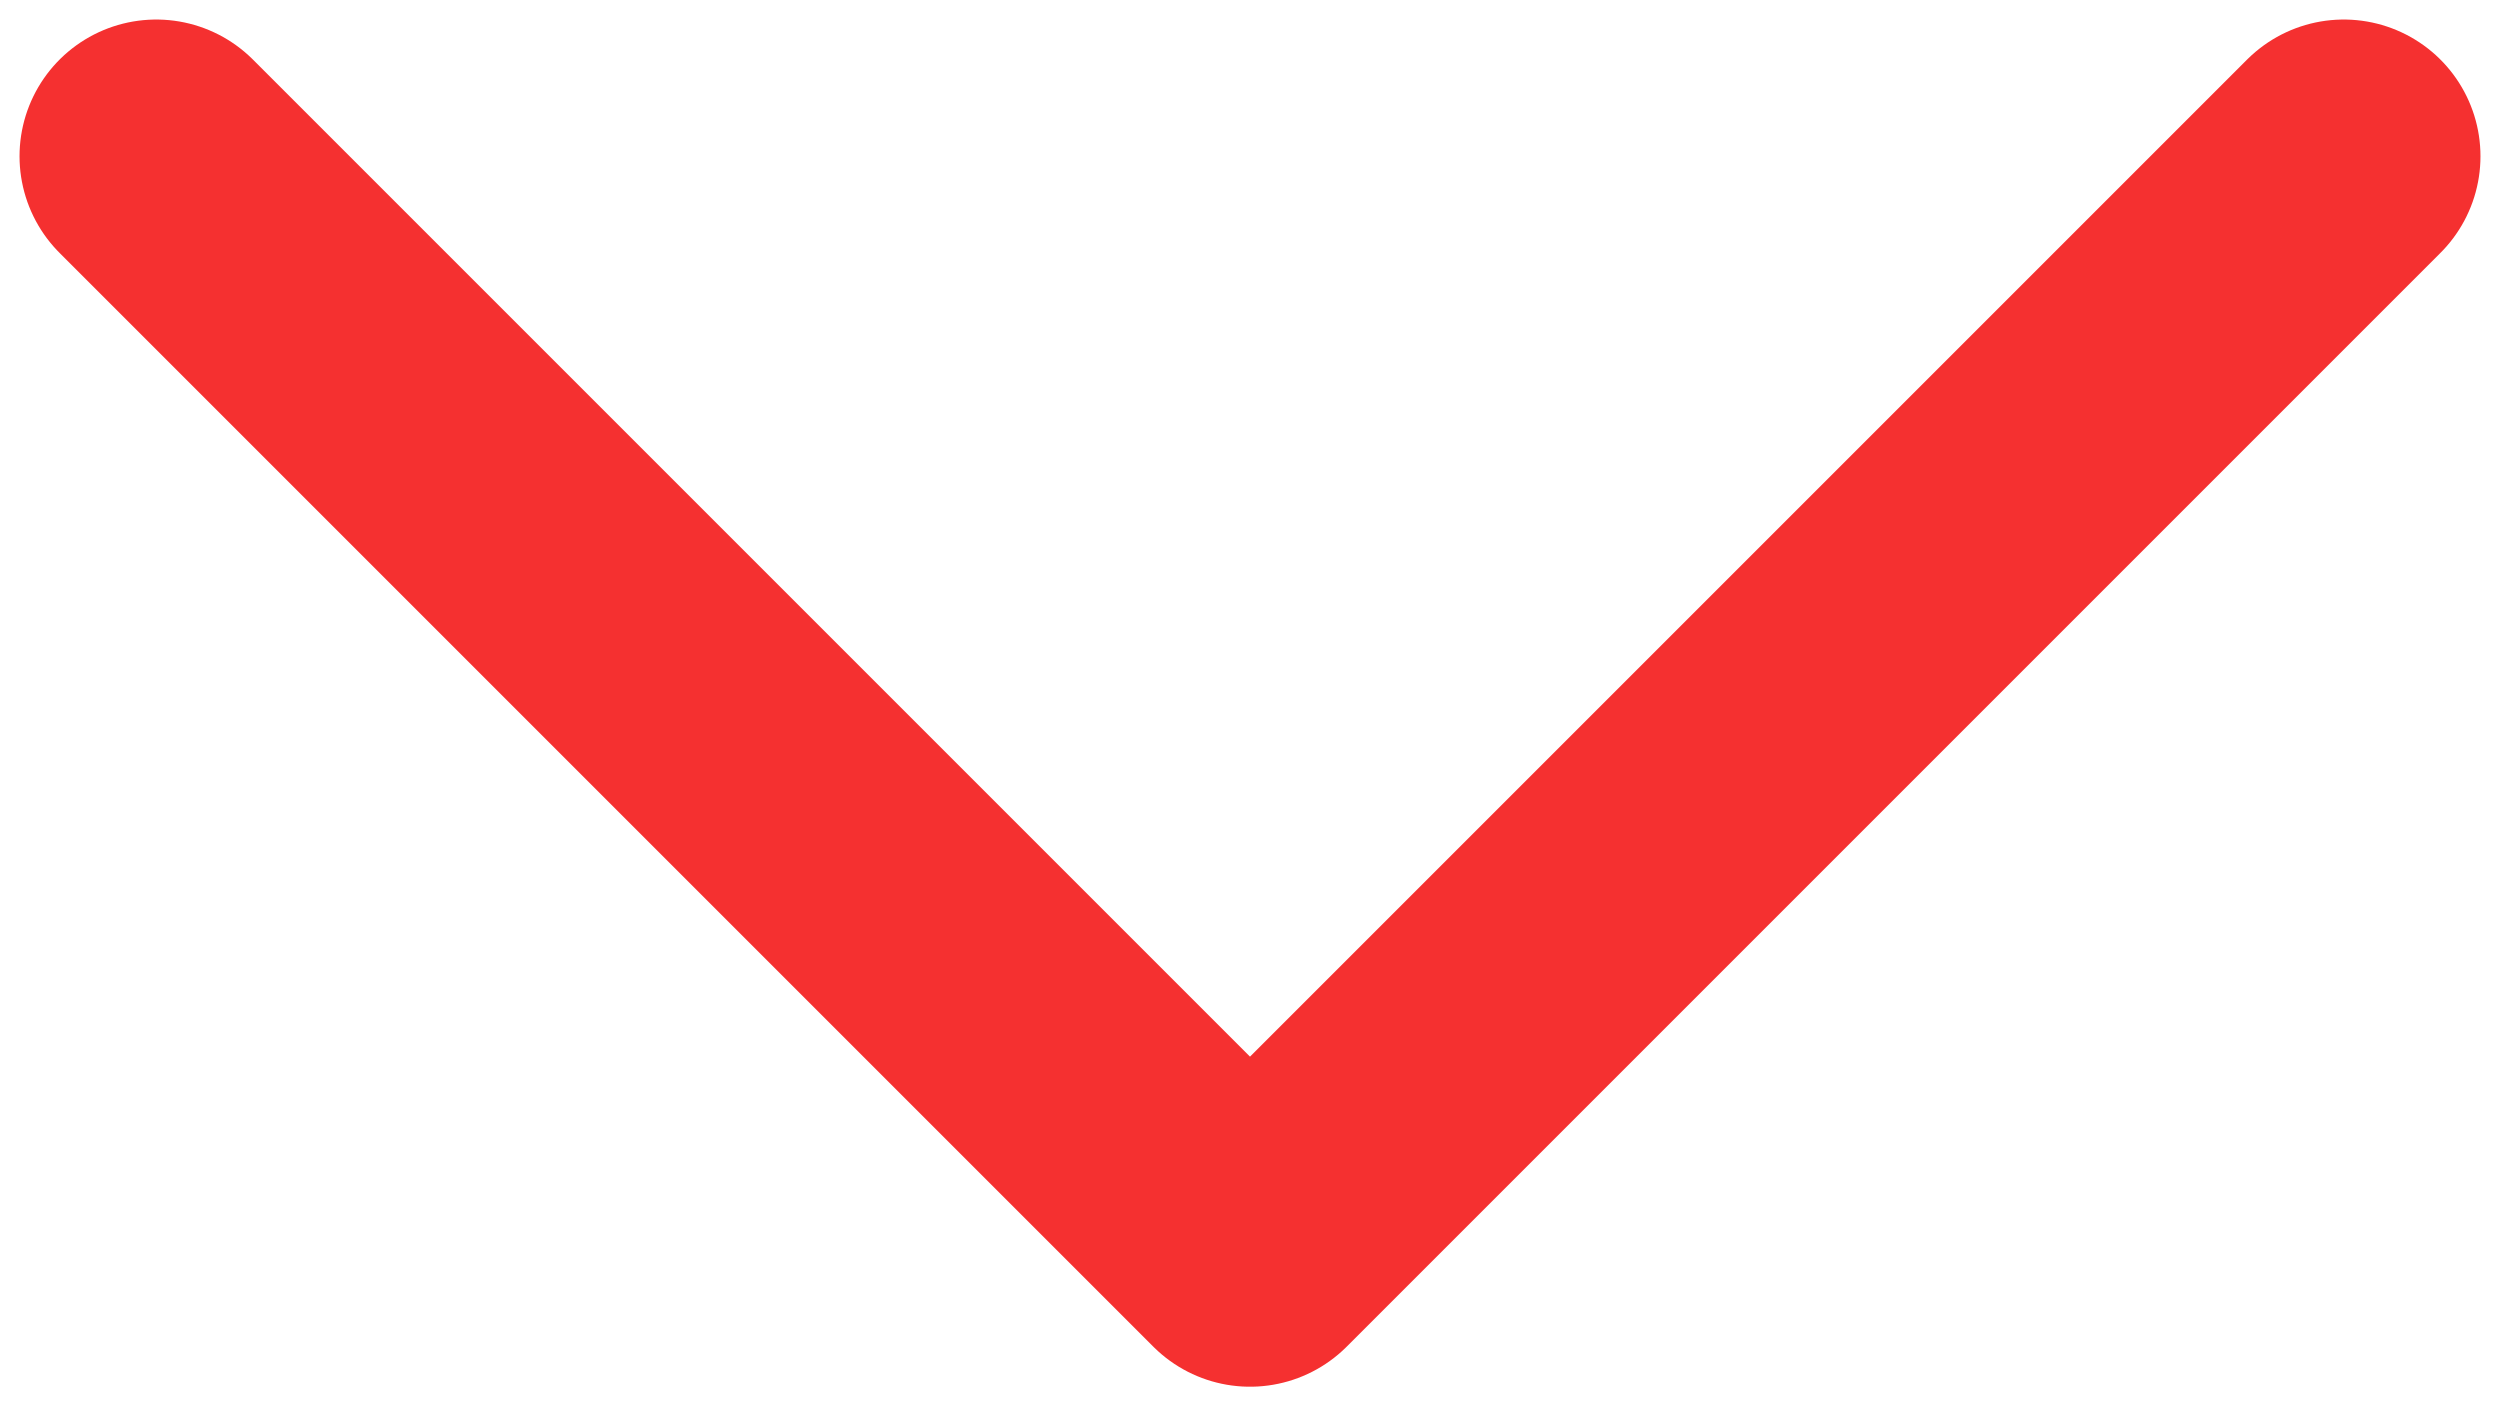
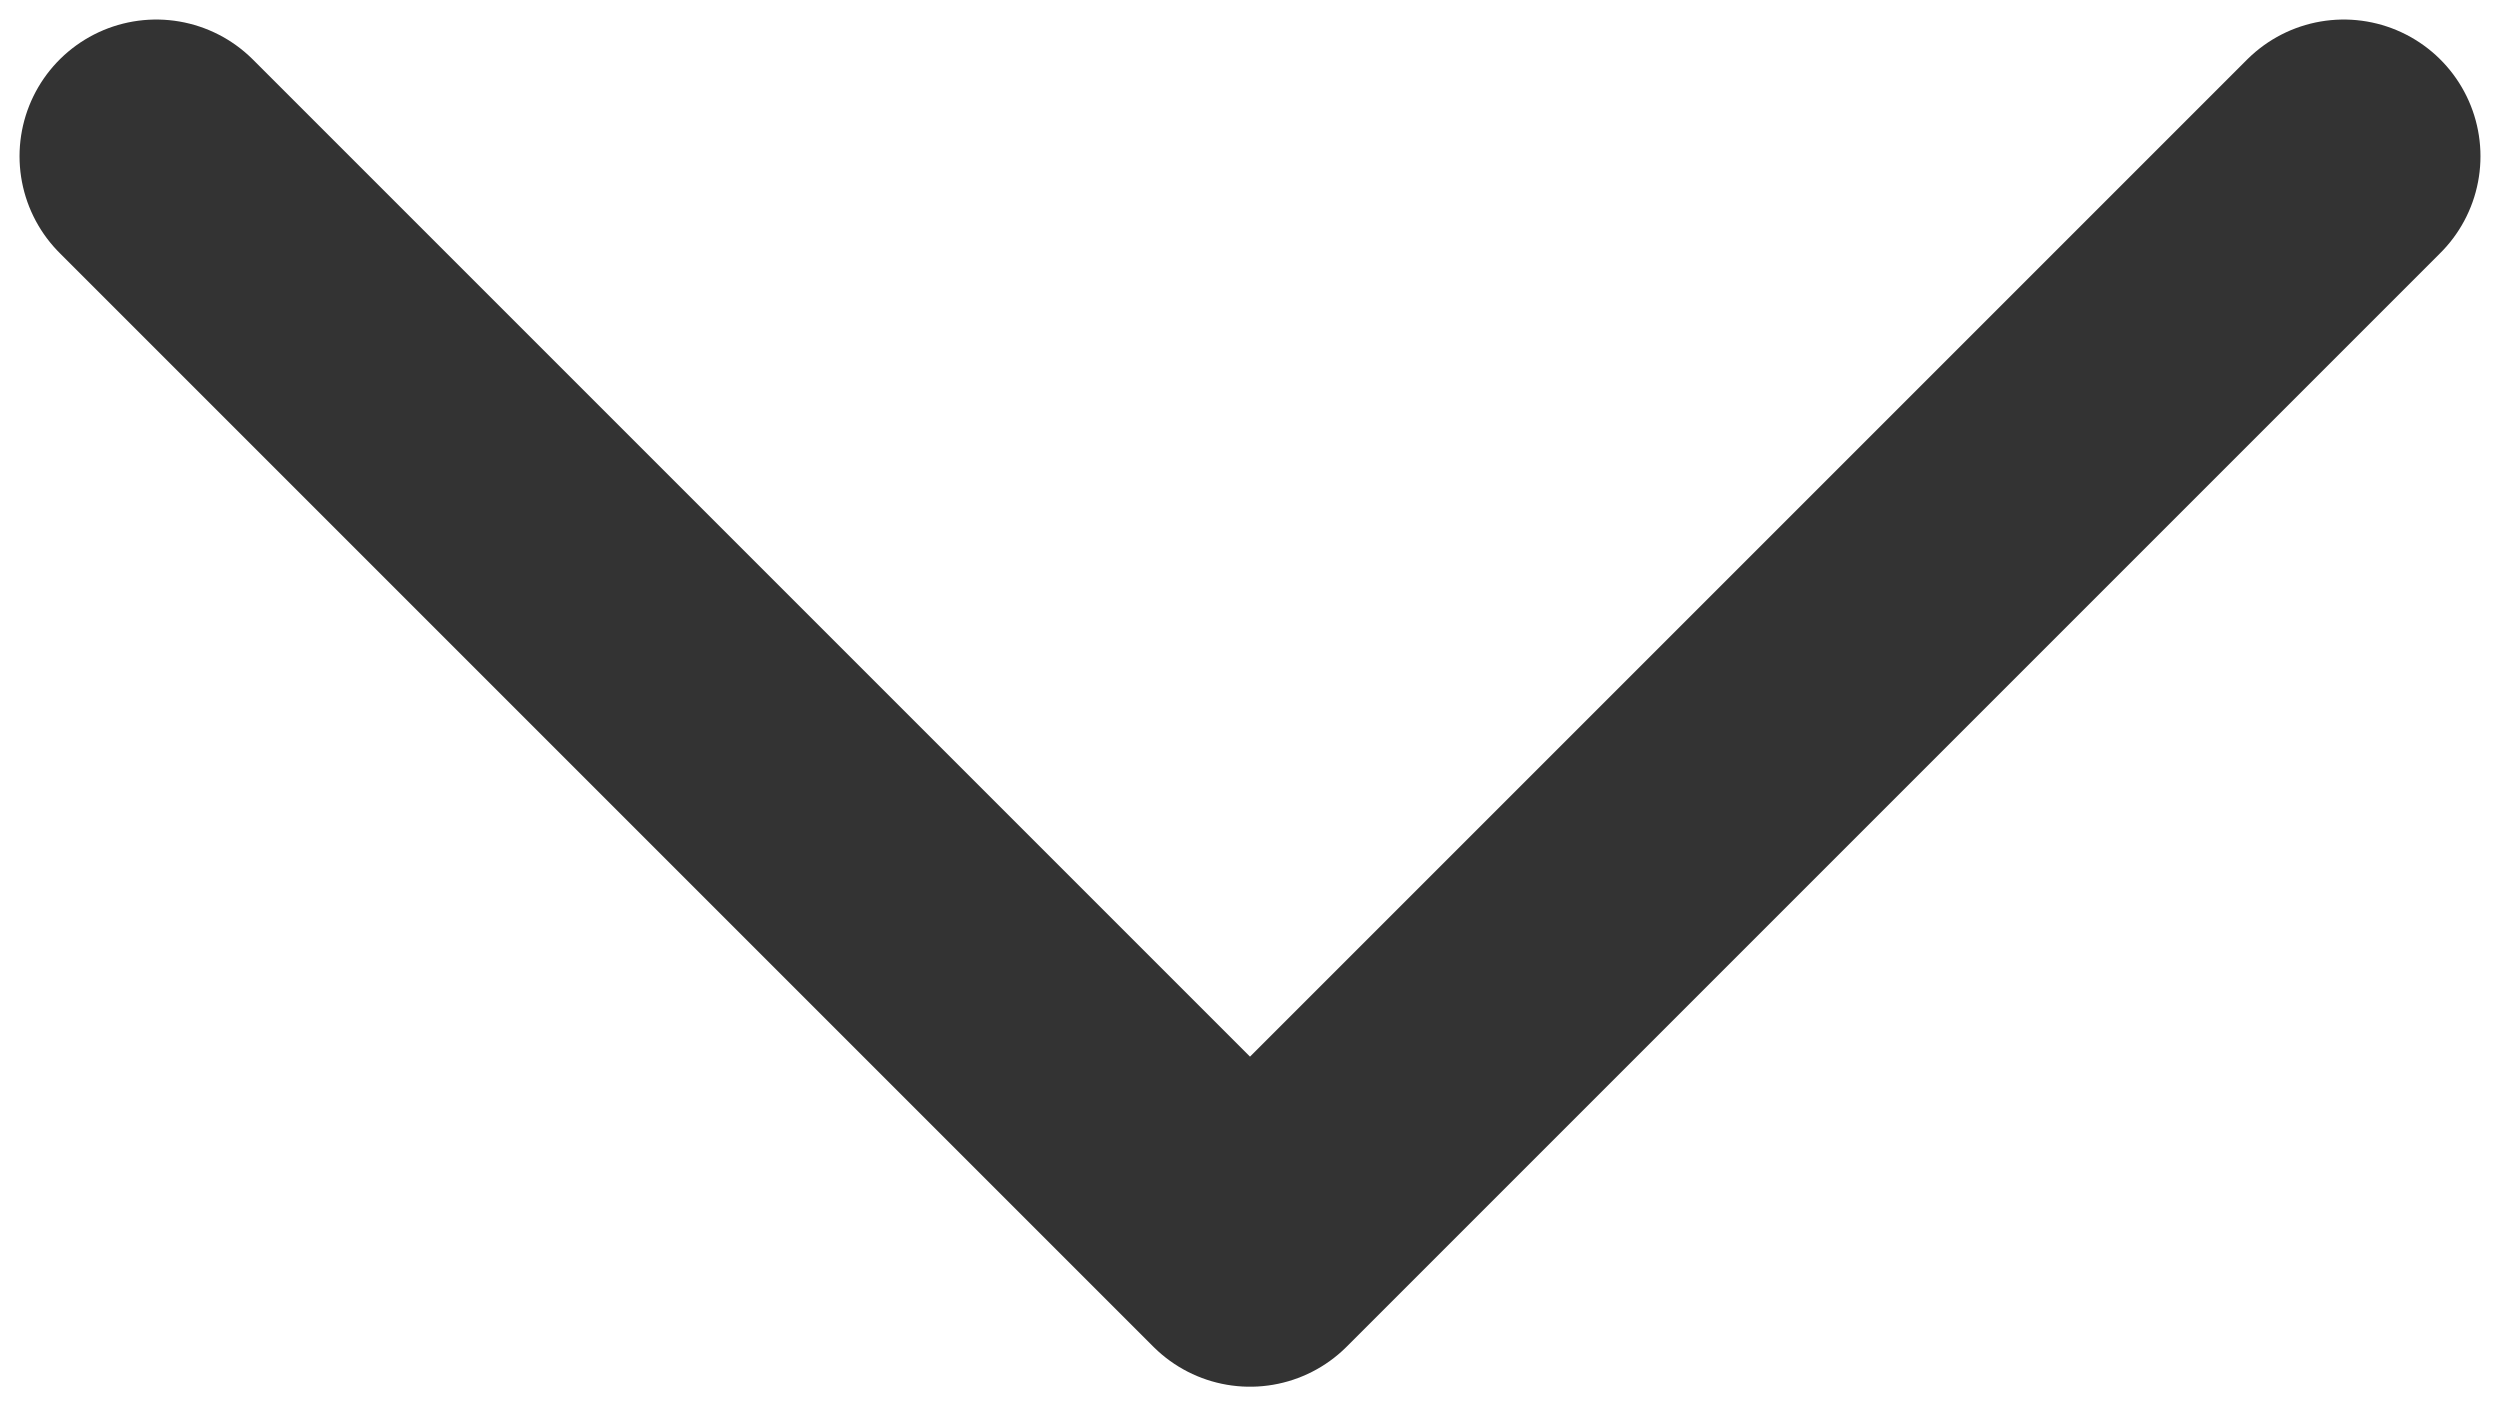
<svg xmlns="http://www.w3.org/2000/svg" width="16" height="9" viewBox="0 0 16 9" fill="none">
-   <path d="M1 1L8 8L15 1" stroke="#F53030" stroke-width="1.75" stroke-linecap="round" stroke-linejoin="round" />
+   <path d="M1 1L8 8L15 1" stroke="#333333" stroke-width="1.75" stroke-linecap="round" stroke-linejoin="round" />
</svg>
